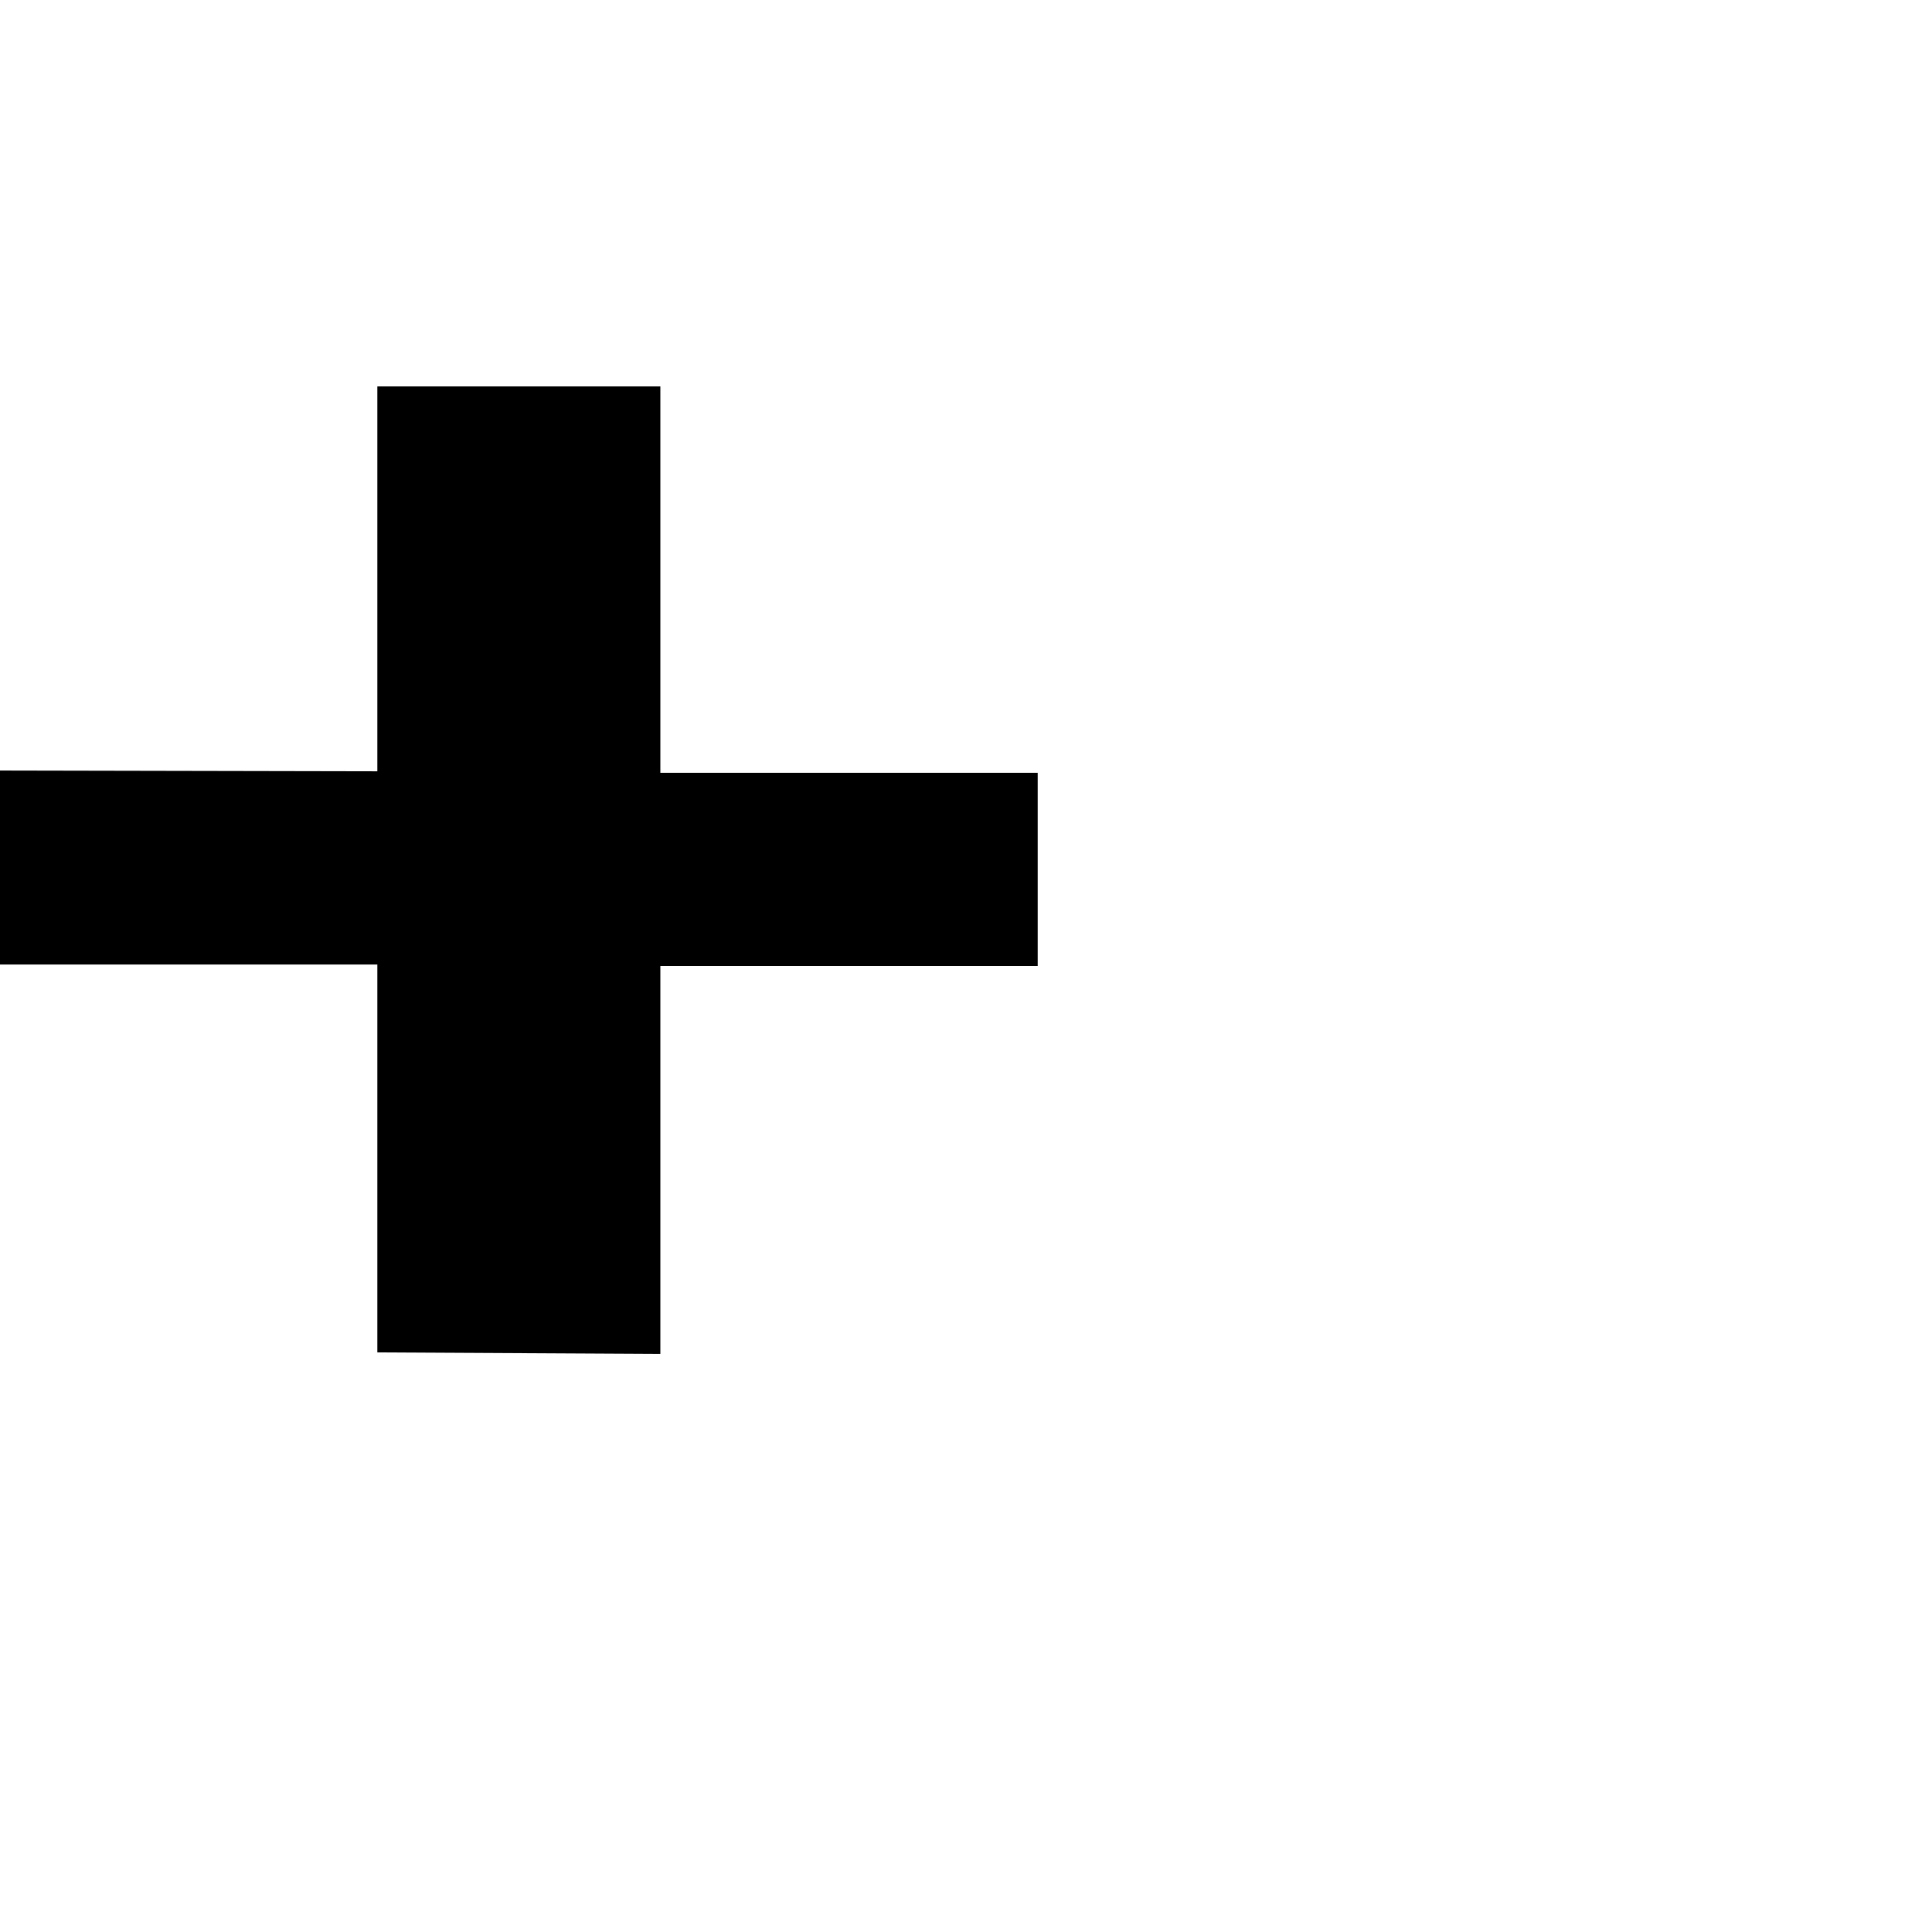
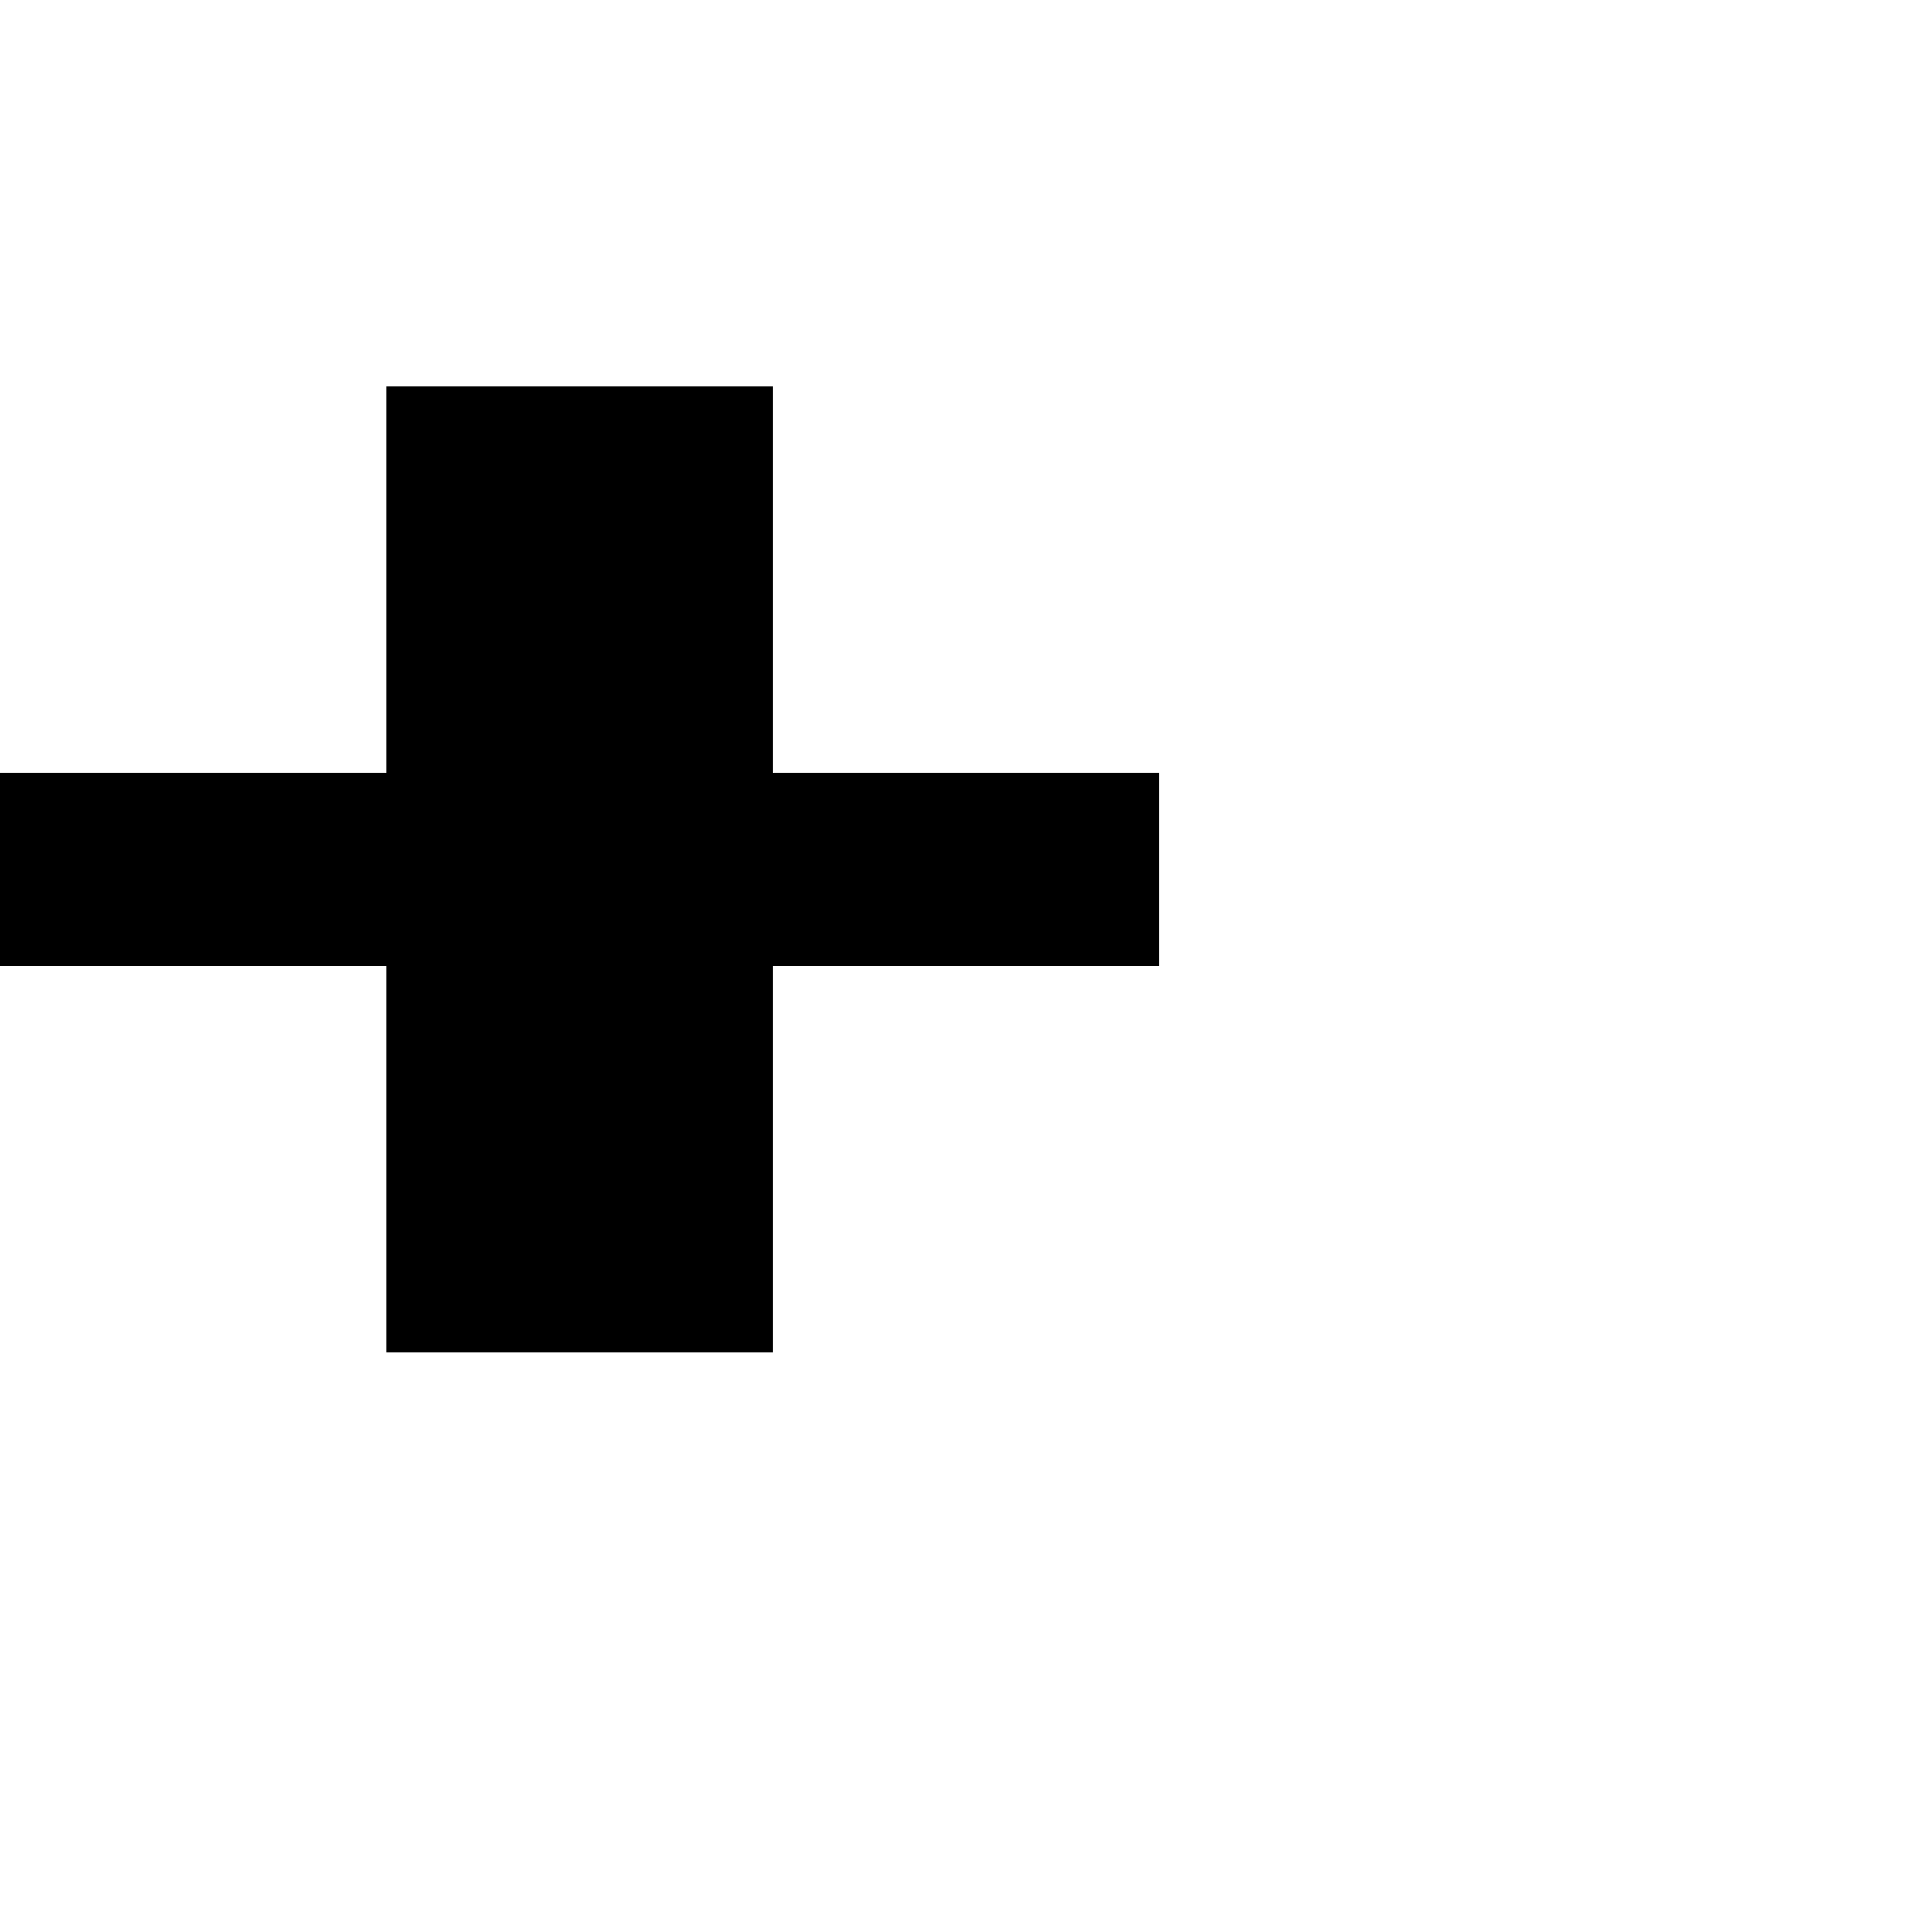
<svg xmlns="http://www.w3.org/2000/svg" height="1024" width="1024" version="1.1" id="svg4375" viewBox="0 0 1024 1024" xml:space="preserve">
  <defs id="defs4">
    <linearGradient id="linearGradient8000">
      <stop style="stop-color:#000000;stop-opacity:1;" offset="0" id="stop7998" />
    </linearGradient>
    <clipPath clipPathUnits="userSpaceOnUse" id="clipPath6029">
      <g id="use6031" />
    </clipPath>
  </defs>
  <g id="layer1" style="display:inline">
-     <path style="fill:#000000" d="m 200,204.8 h 150 v 204.8 l 200,0 V 512 l -200,0 V 717.6 L 200,716.8 V 511.2 H 0 V 408.4 l 200,0.4 z" id="path13169" />
+     <path style="display:inline;fill:#000000" d="m 204.8,204.8 h 204.8 v 204.8 l 204.8,0 V 512 H 409.6 l 0,204.8 H 204.8 l 0,-204.8 H 0 V 409.6 l 204.8,0 z" id="path13169" />
  </g>
</svg>
